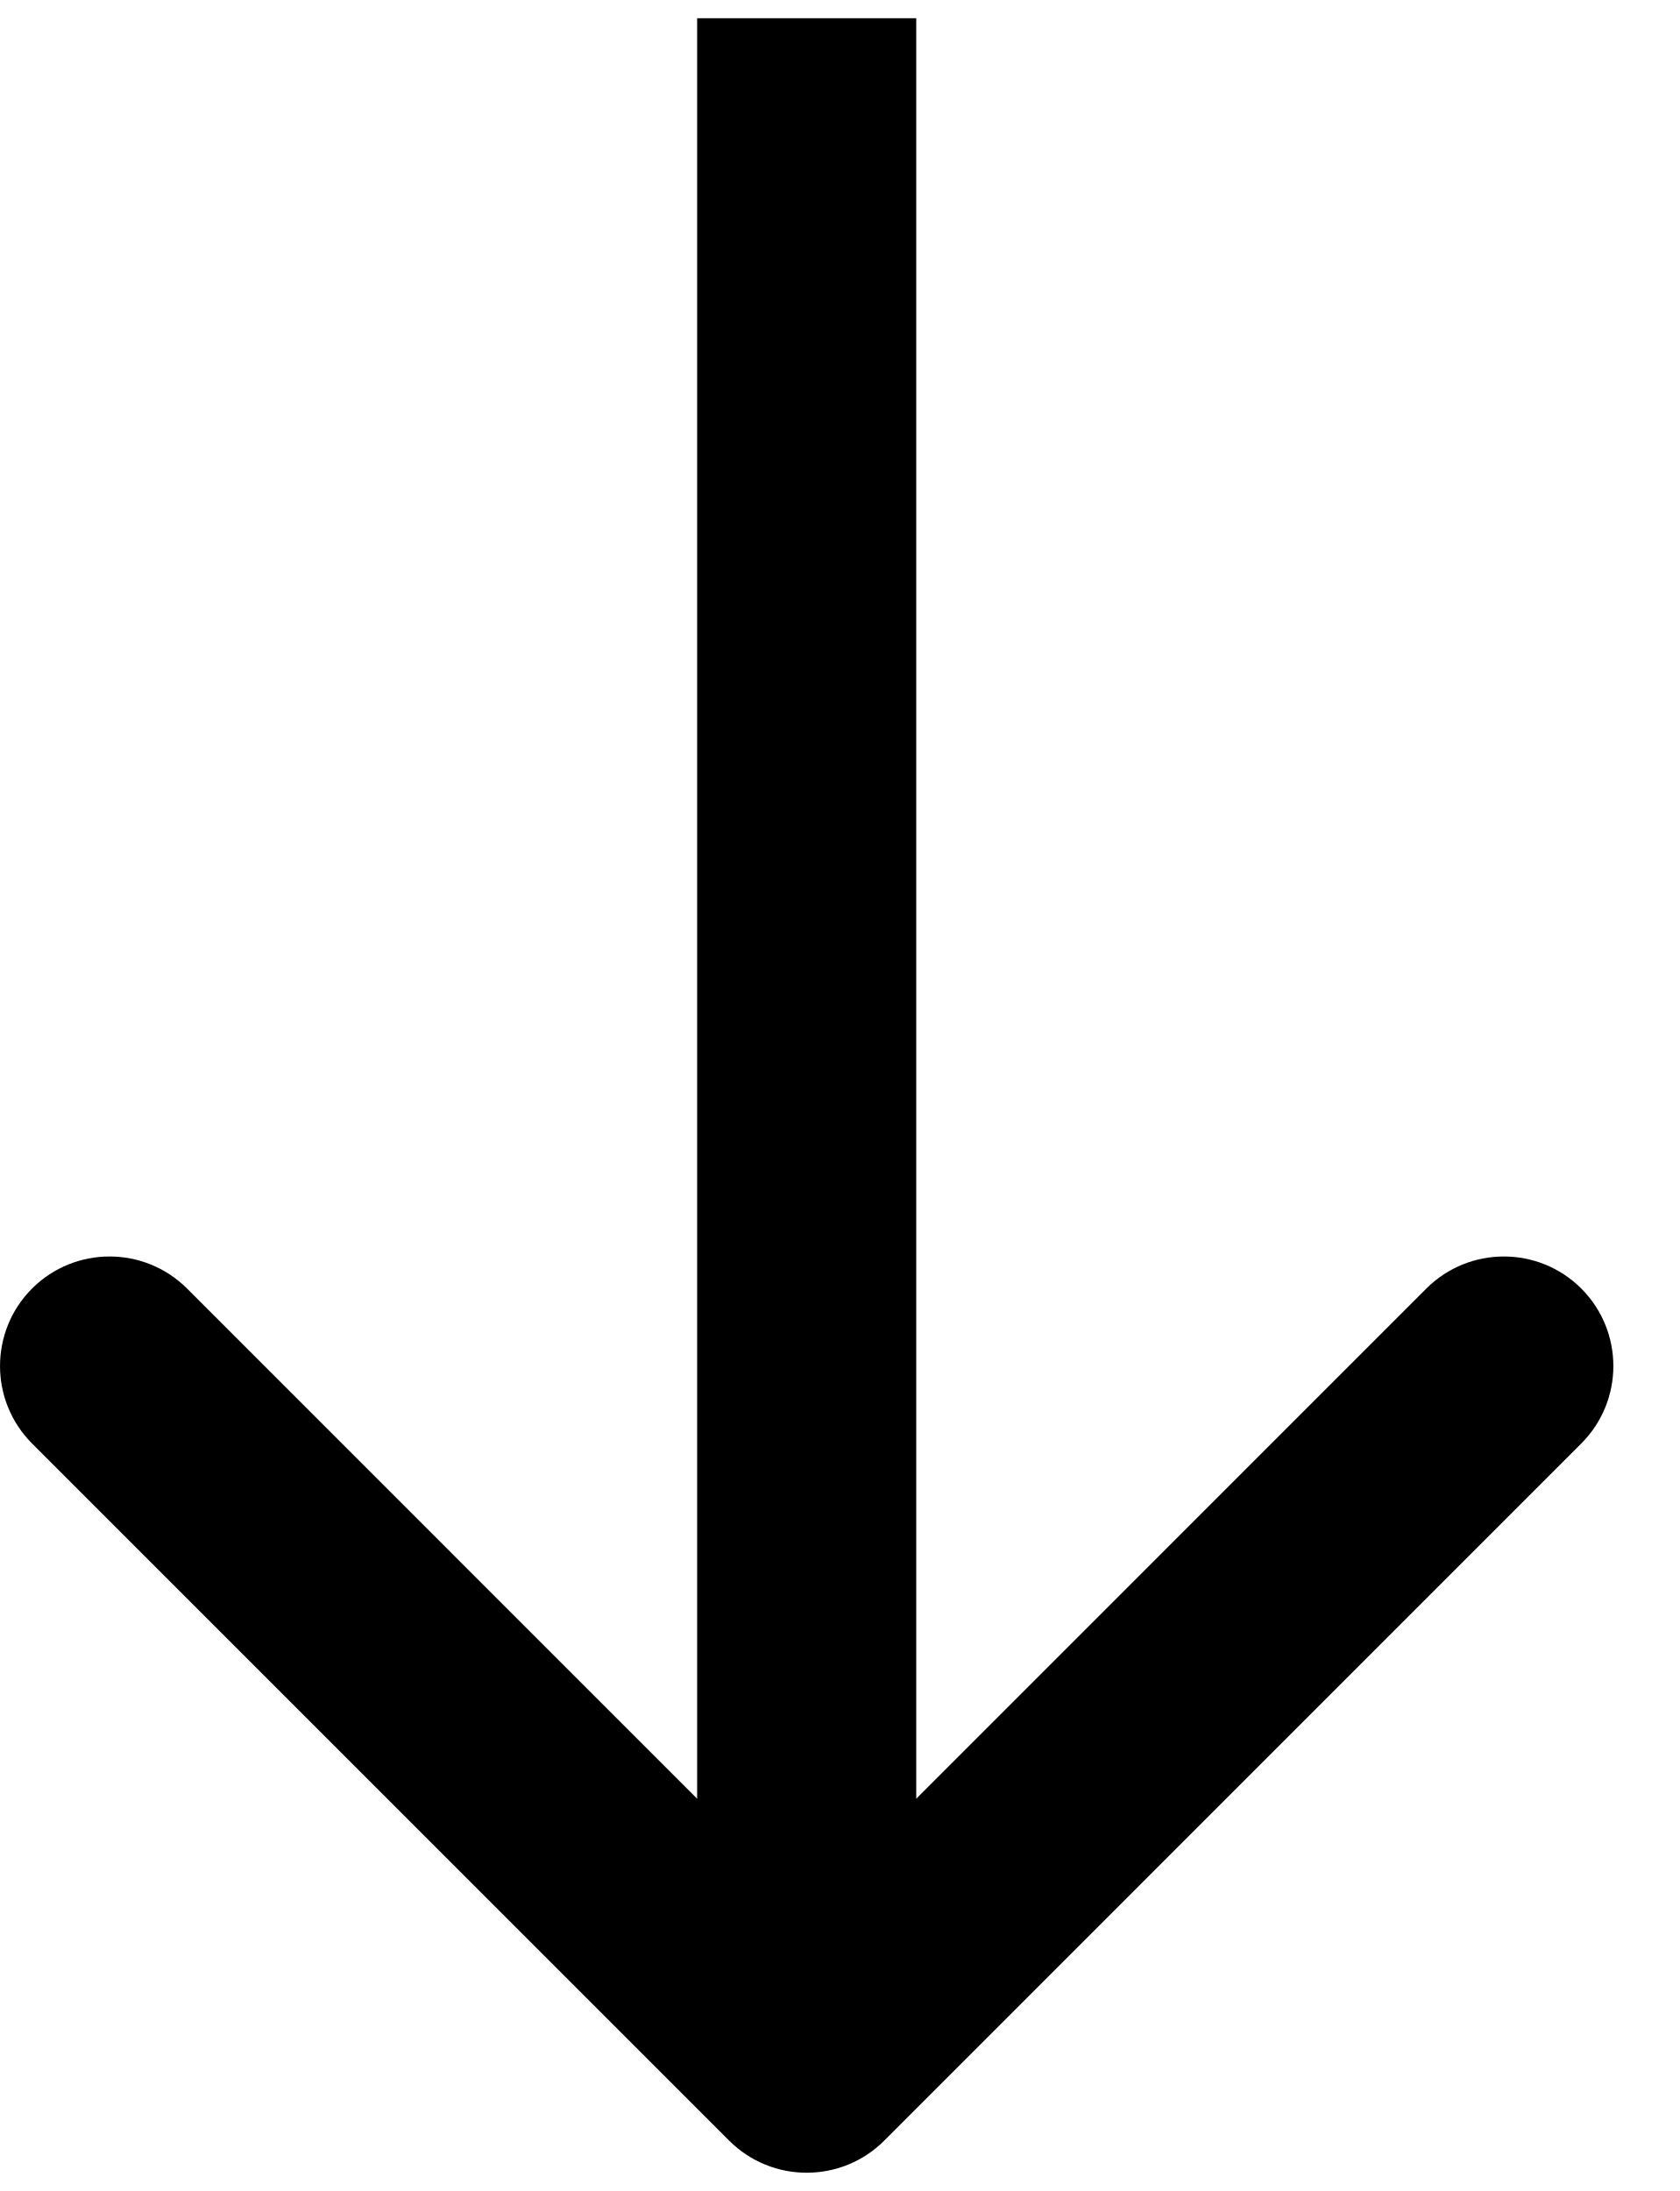
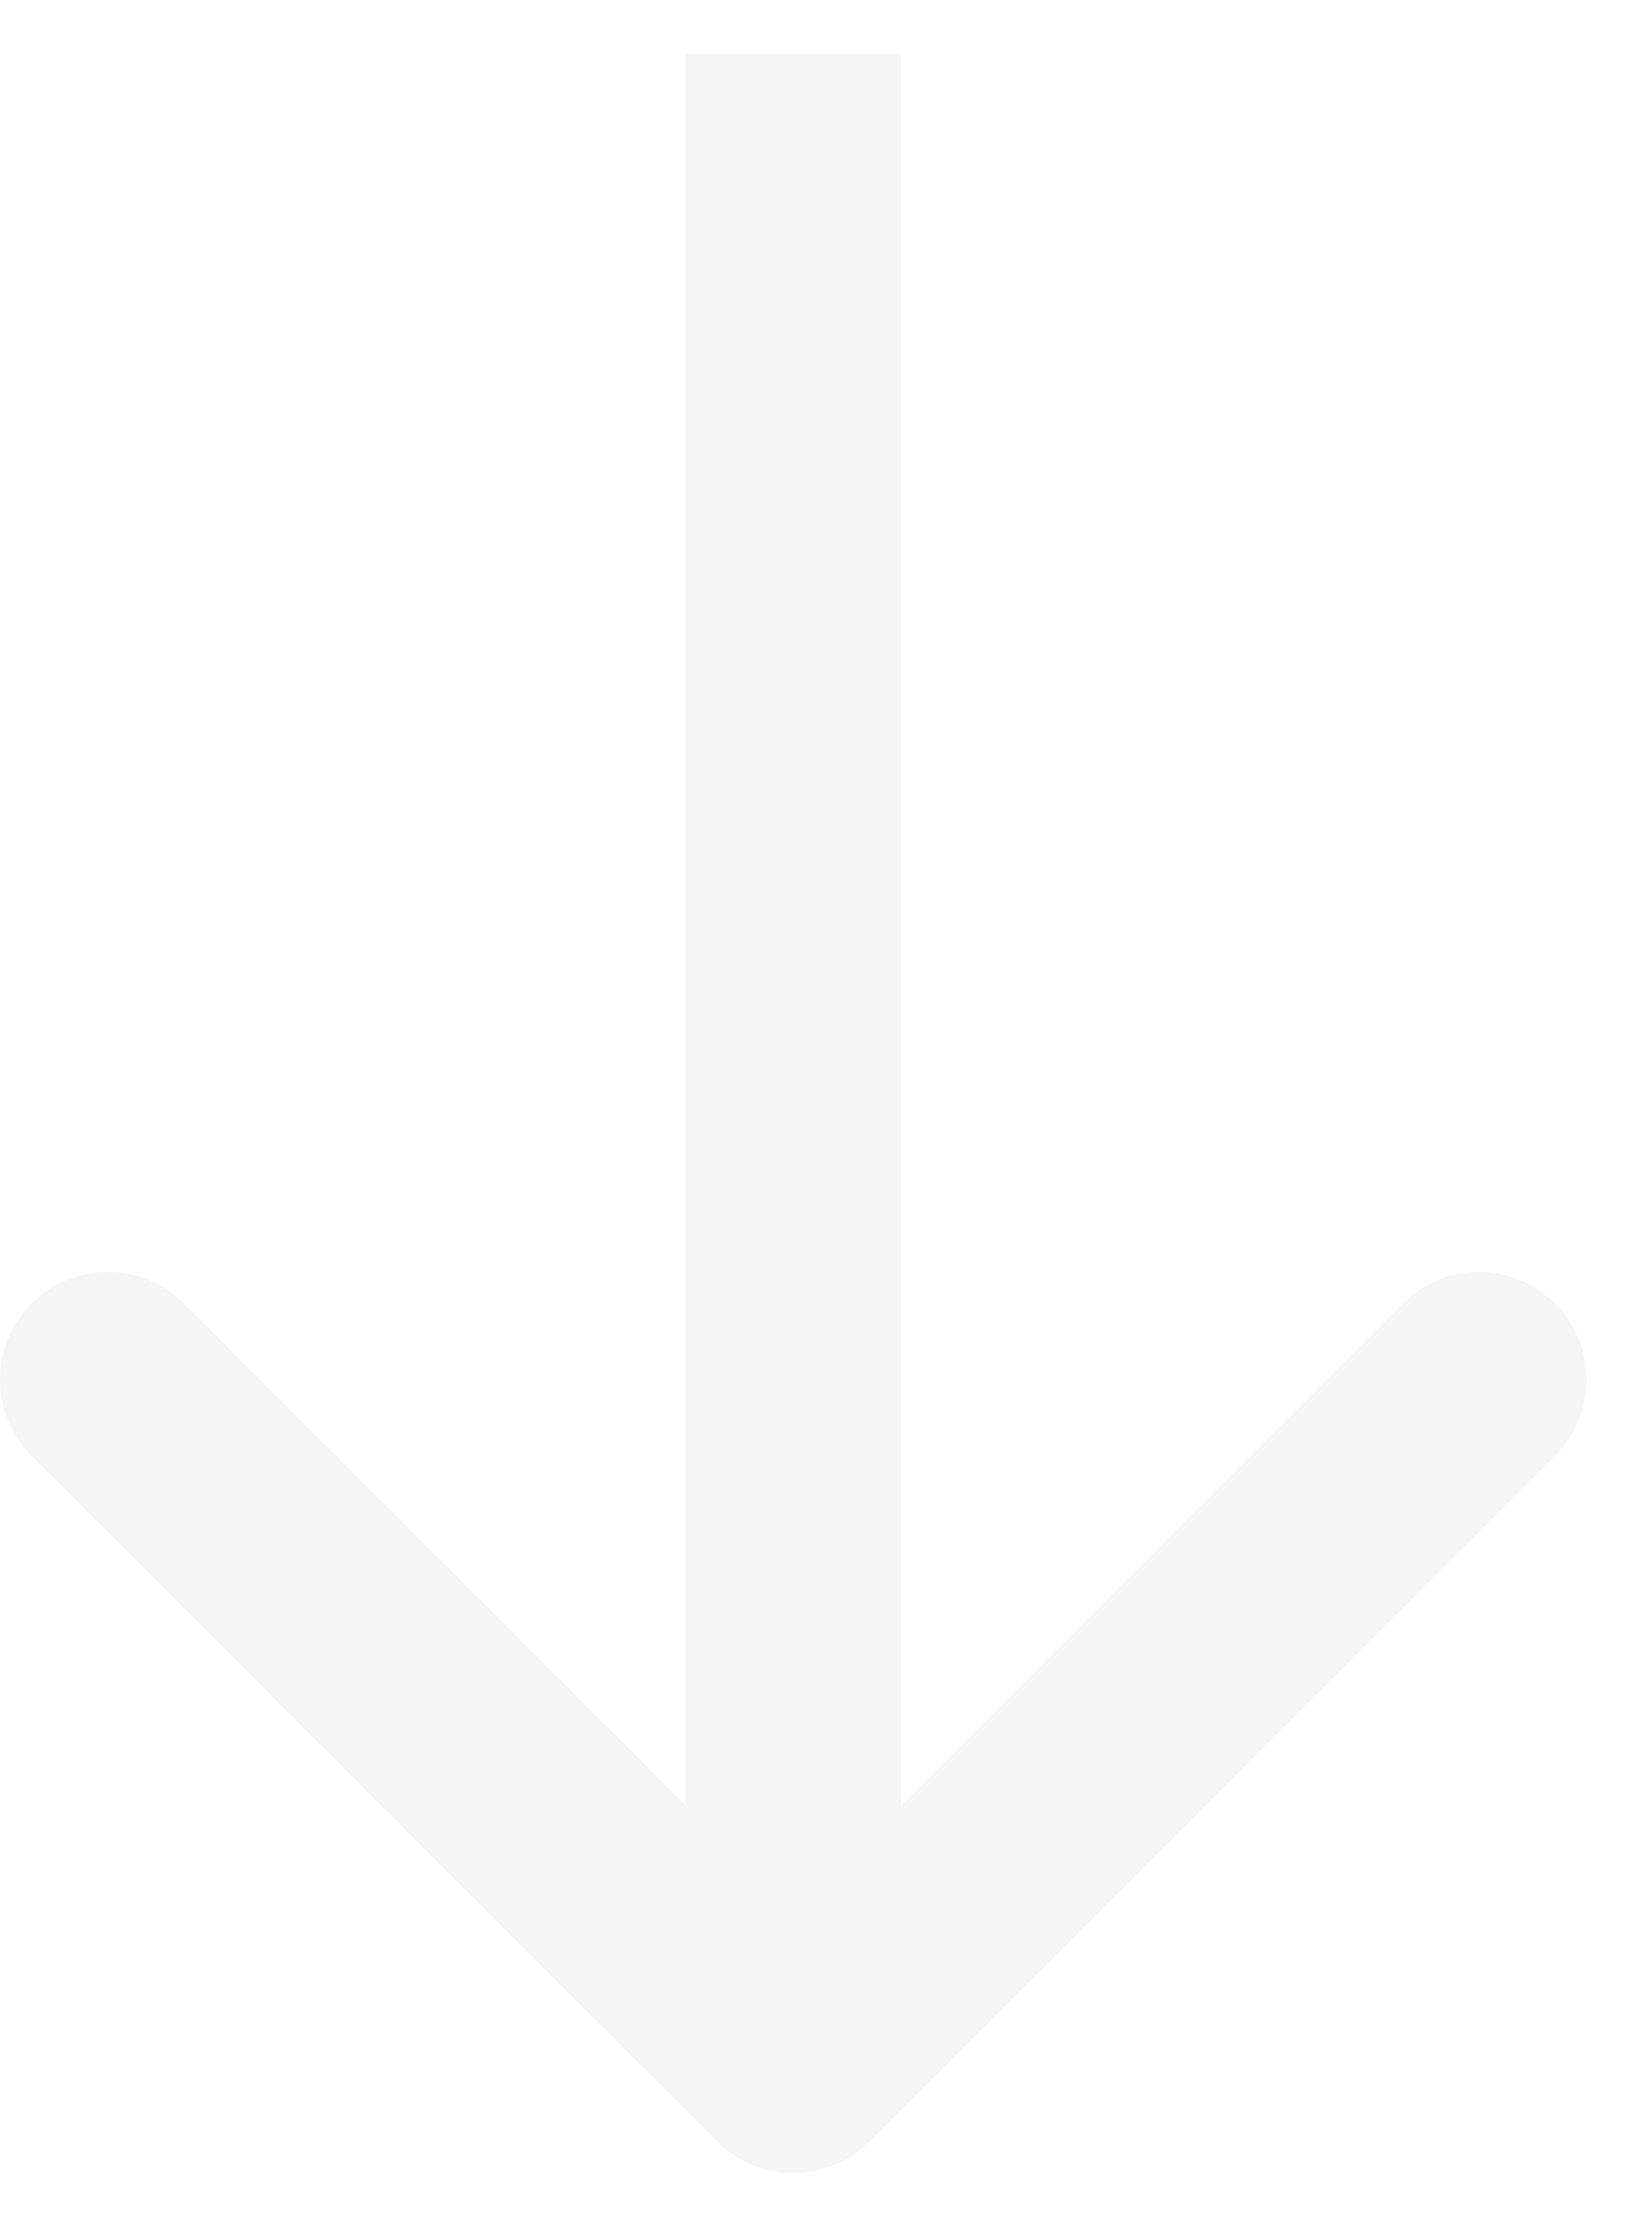
- <svg xmlns="http://www.w3.org/2000/svg" width="23" height="30" viewBox="0 0 23 30" fill="none">
-   <path d="M9.985 29.311C10.571 29.896 11.521 29.896 12.107 29.311L21.652 19.765C22.238 19.179 22.238 18.229 21.652 17.643C21.067 17.058 20.117 17.058 19.531 17.643L11.046 26.129L2.561 17.643C1.975 17.058 1.025 17.058 0.439 17.643C-0.146 18.229 -0.146 19.179 0.439 19.765L9.985 29.311ZM9.546 0.25L9.546 28.25L12.546 28.25L12.546 0.25L9.546 0.25Z" fill="black" />
+ <svg xmlns="http://www.w3.org/2000/svg" width="23" height="31" viewBox="0 0 23 31" fill="none">
+   <path d="M9.985 29.811C10.571 30.396 11.521 30.396 12.107 29.811L21.652 20.265C22.238 19.679 22.238 18.729 21.652 18.143C21.067 17.558 20.117 17.558 19.531 18.143L11.046 26.629L2.561 18.143C1.975 17.558 1.025 17.558 0.439 18.143C-0.146 18.729 -0.146 19.679 0.439 20.265L9.985 29.811ZM9.546 0.75L9.546 28.75L12.546 28.75L12.546 0.75L9.546 0.75Z" fill="#F5F5F5" />
</svg>
